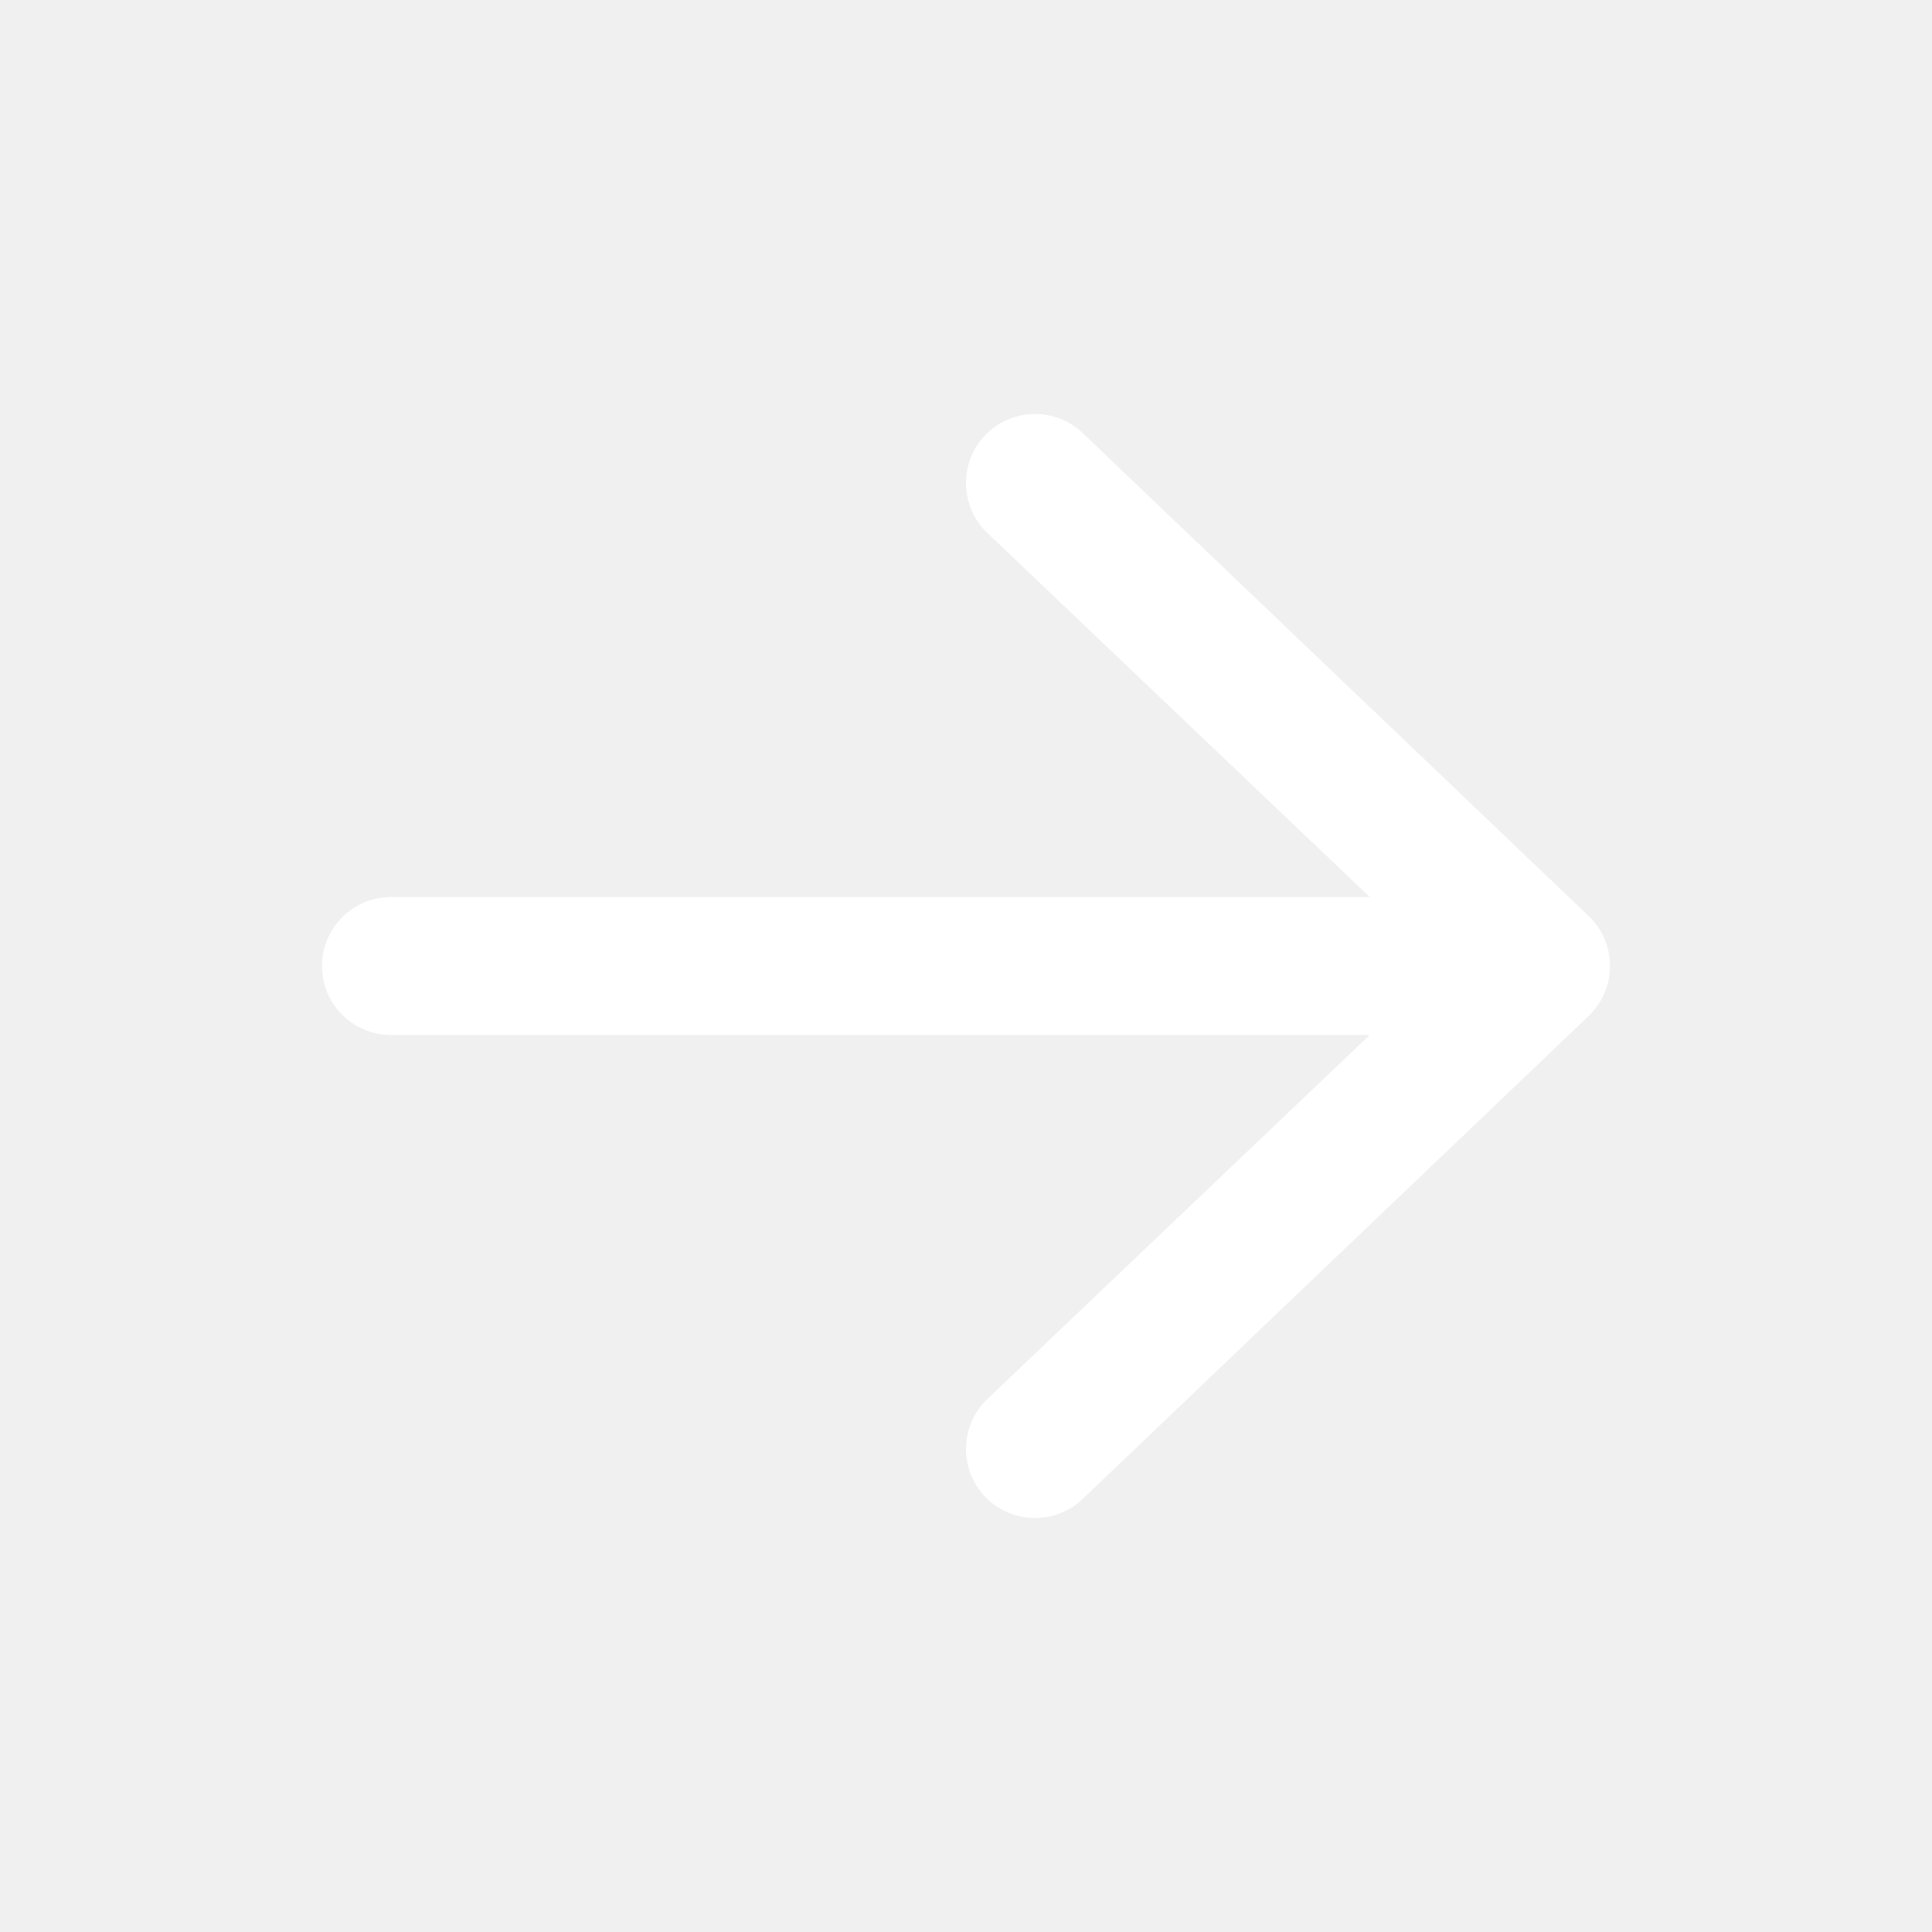
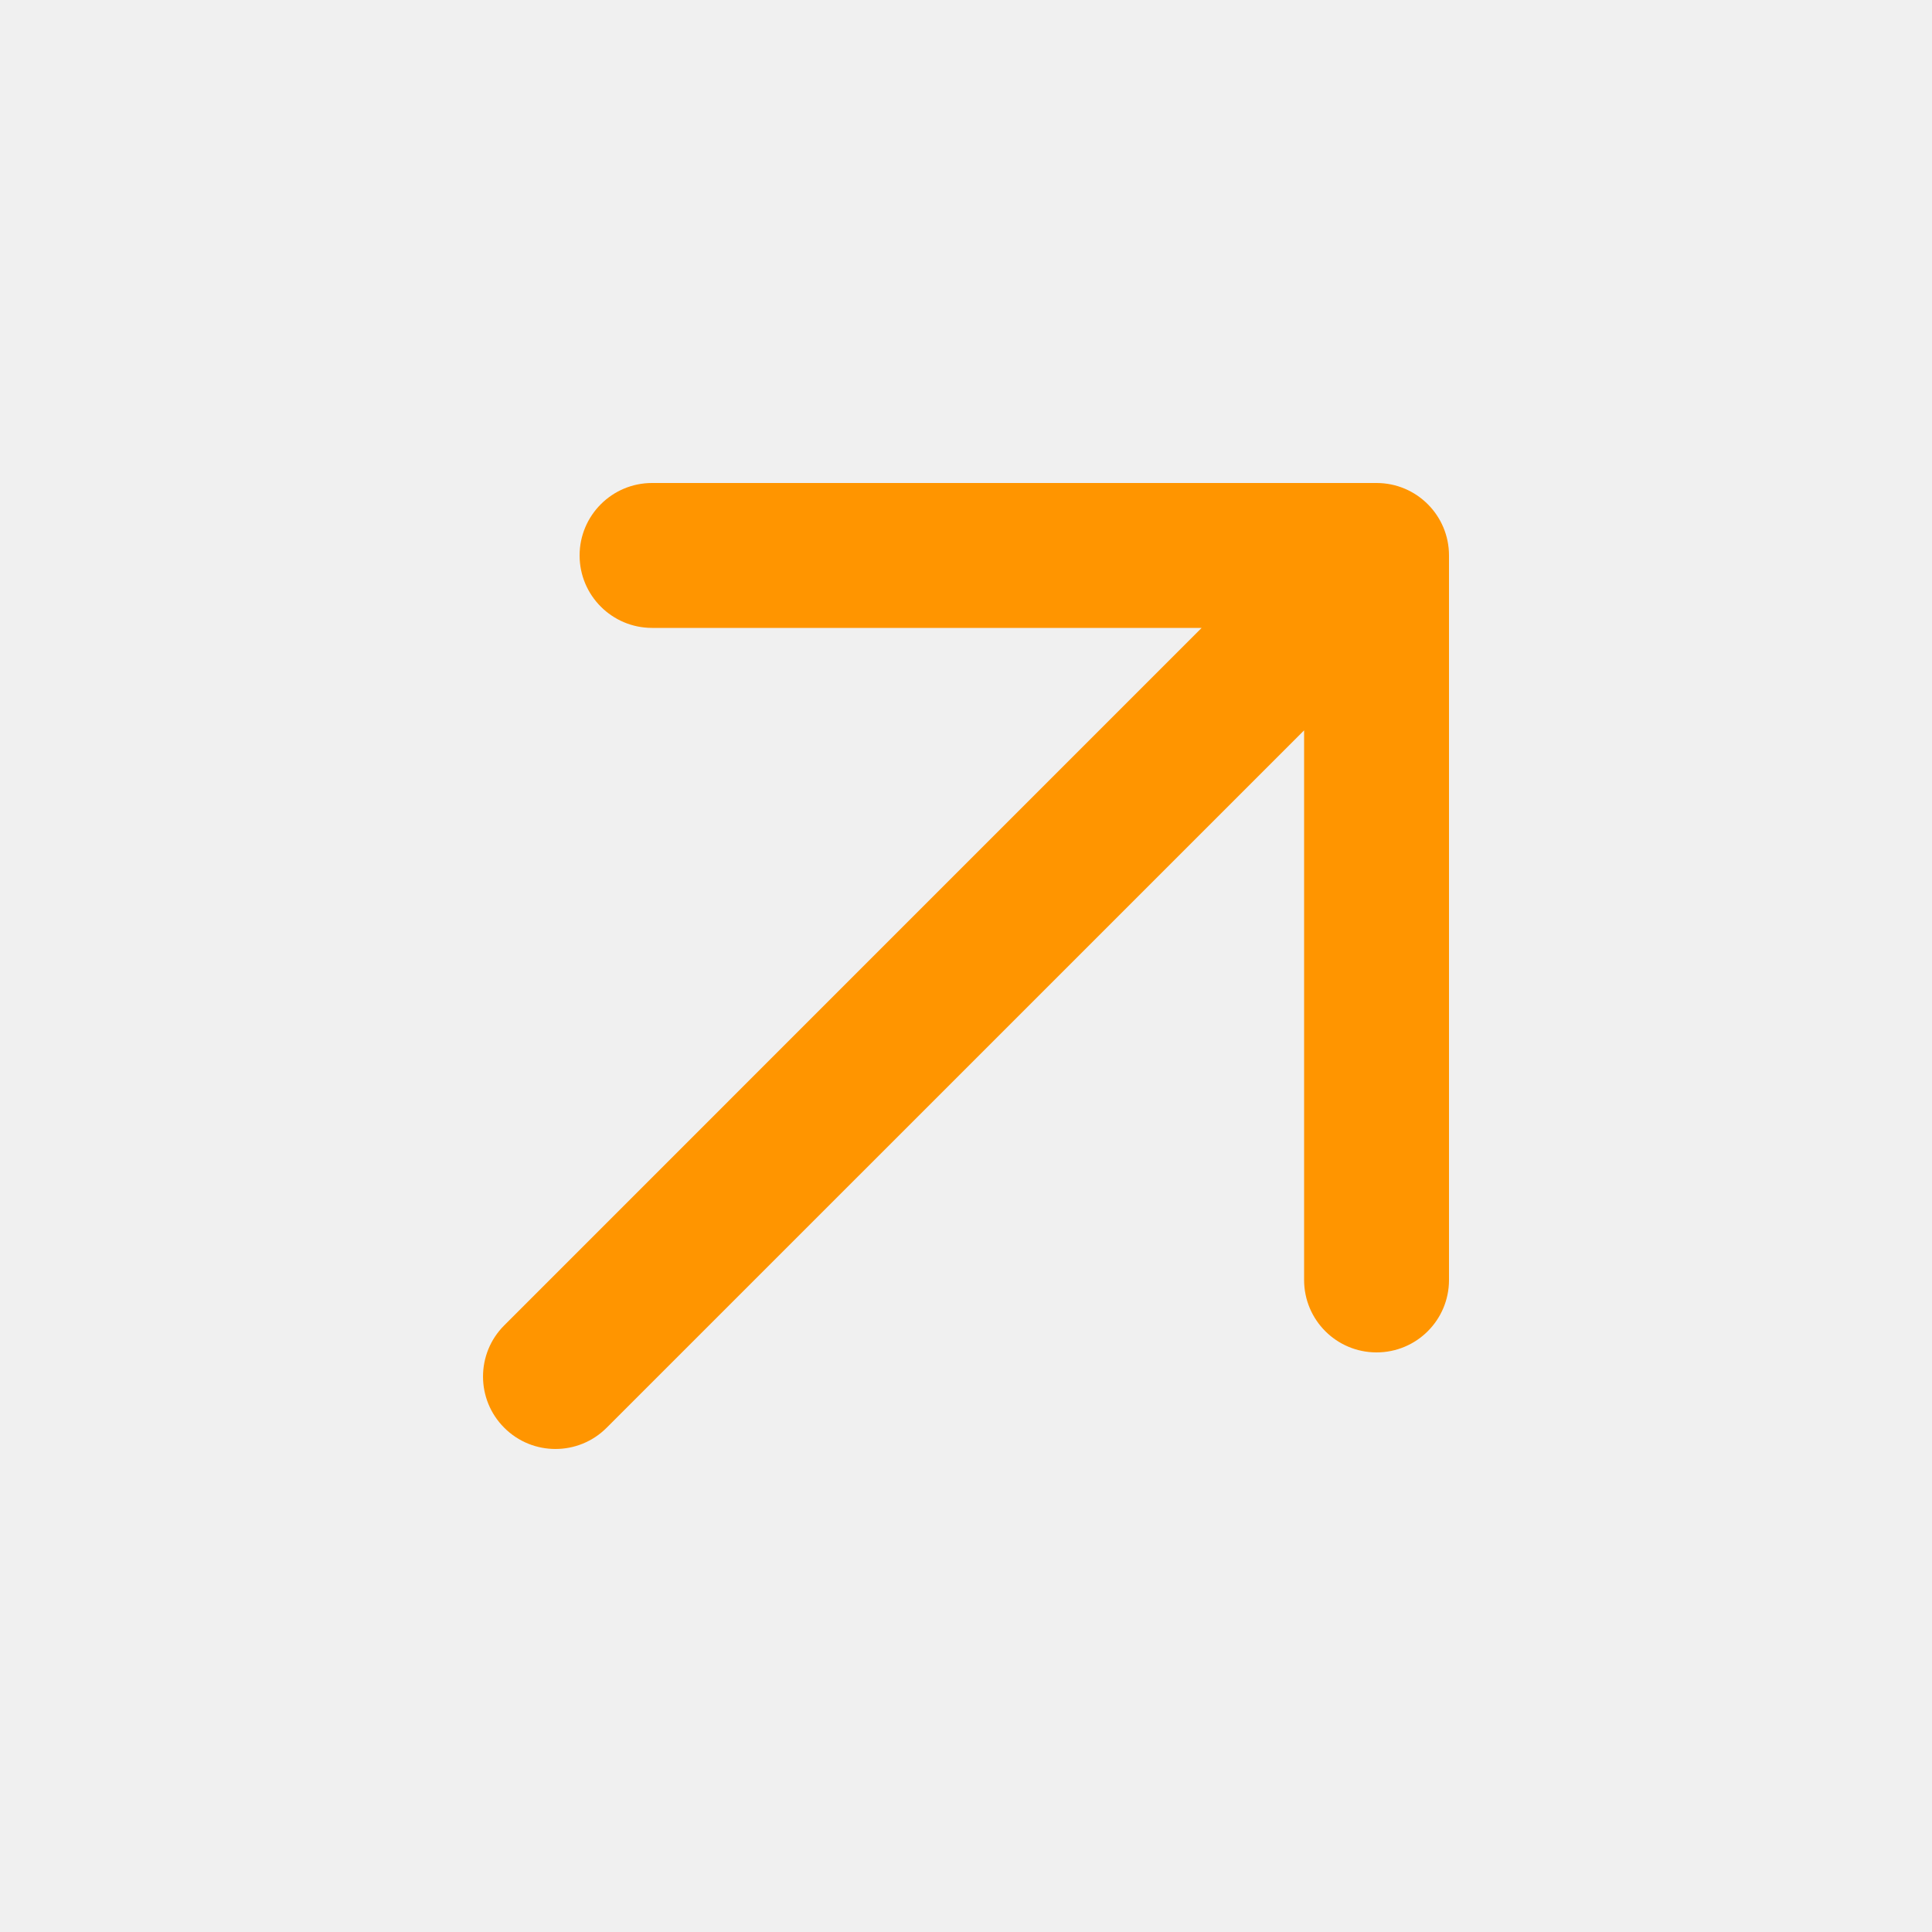
- <svg xmlns="http://www.w3.org/2000/svg" width="21" height="21" viewBox="0 0 21 21" fill="none">
-   <path fill-rule="evenodd" clip-rule="evenodd" d="M3.5 10.5C3.5 10.086 3.836 9.75 4.25 9.75L14.888 9.75L10.73 5.791C10.432 5.504 10.422 5.029 10.709 4.73C10.996 4.432 11.471 4.422 11.77 4.709L17.27 9.959C17.417 10.101 17.5 10.296 17.5 10.5C17.5 10.704 17.417 10.899 17.27 11.041L11.77 16.291C11.471 16.578 10.996 16.568 10.709 16.27C10.422 15.971 10.432 15.496 10.73 15.209L14.888 11.25L4.25 11.25C3.836 11.25 3.5 10.914 3.5 10.5Z" fill="white" />
+ <svg xmlns="http://www.w3.org/2000/svg" width="26" height="26" viewBox="0 0 26 26" fill="none">
+   <path fill-rule="evenodd" clip-rule="evenodd" d="M6.786 19.214C7.166 19.595 7.784 19.595 8.164 19.214L17.55 9.829V17.225C17.55 17.764 17.986 18.2 18.525 18.2C19.064 18.2 19.5 17.764 19.5 17.225V7.475C19.5 6.937 19.064 6.5 18.525 6.5H8.775C8.237 6.5 7.8 6.937 7.8 7.475C7.8 8.013 8.237 8.45 8.775 8.45H16.171L6.786 17.836C6.405 18.216 6.405 18.834 6.786 19.214Z" fill="#FF9500" />
</svg>
